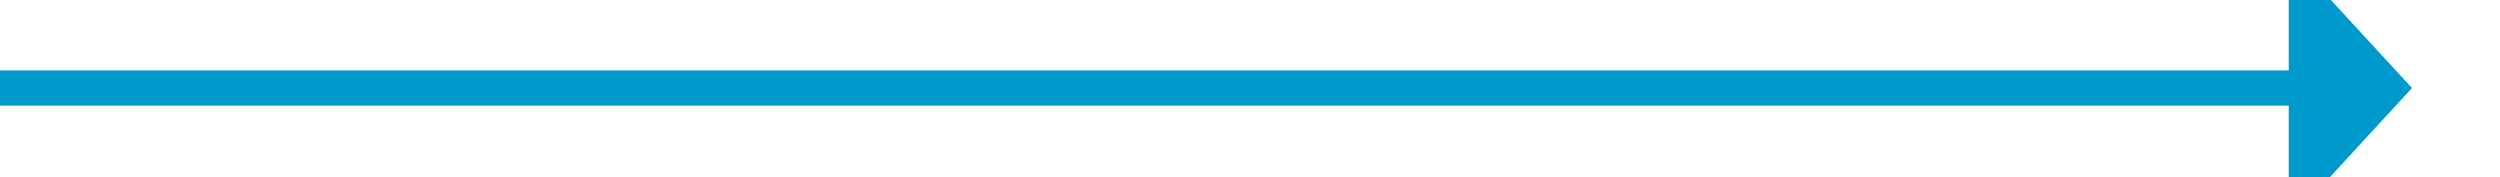
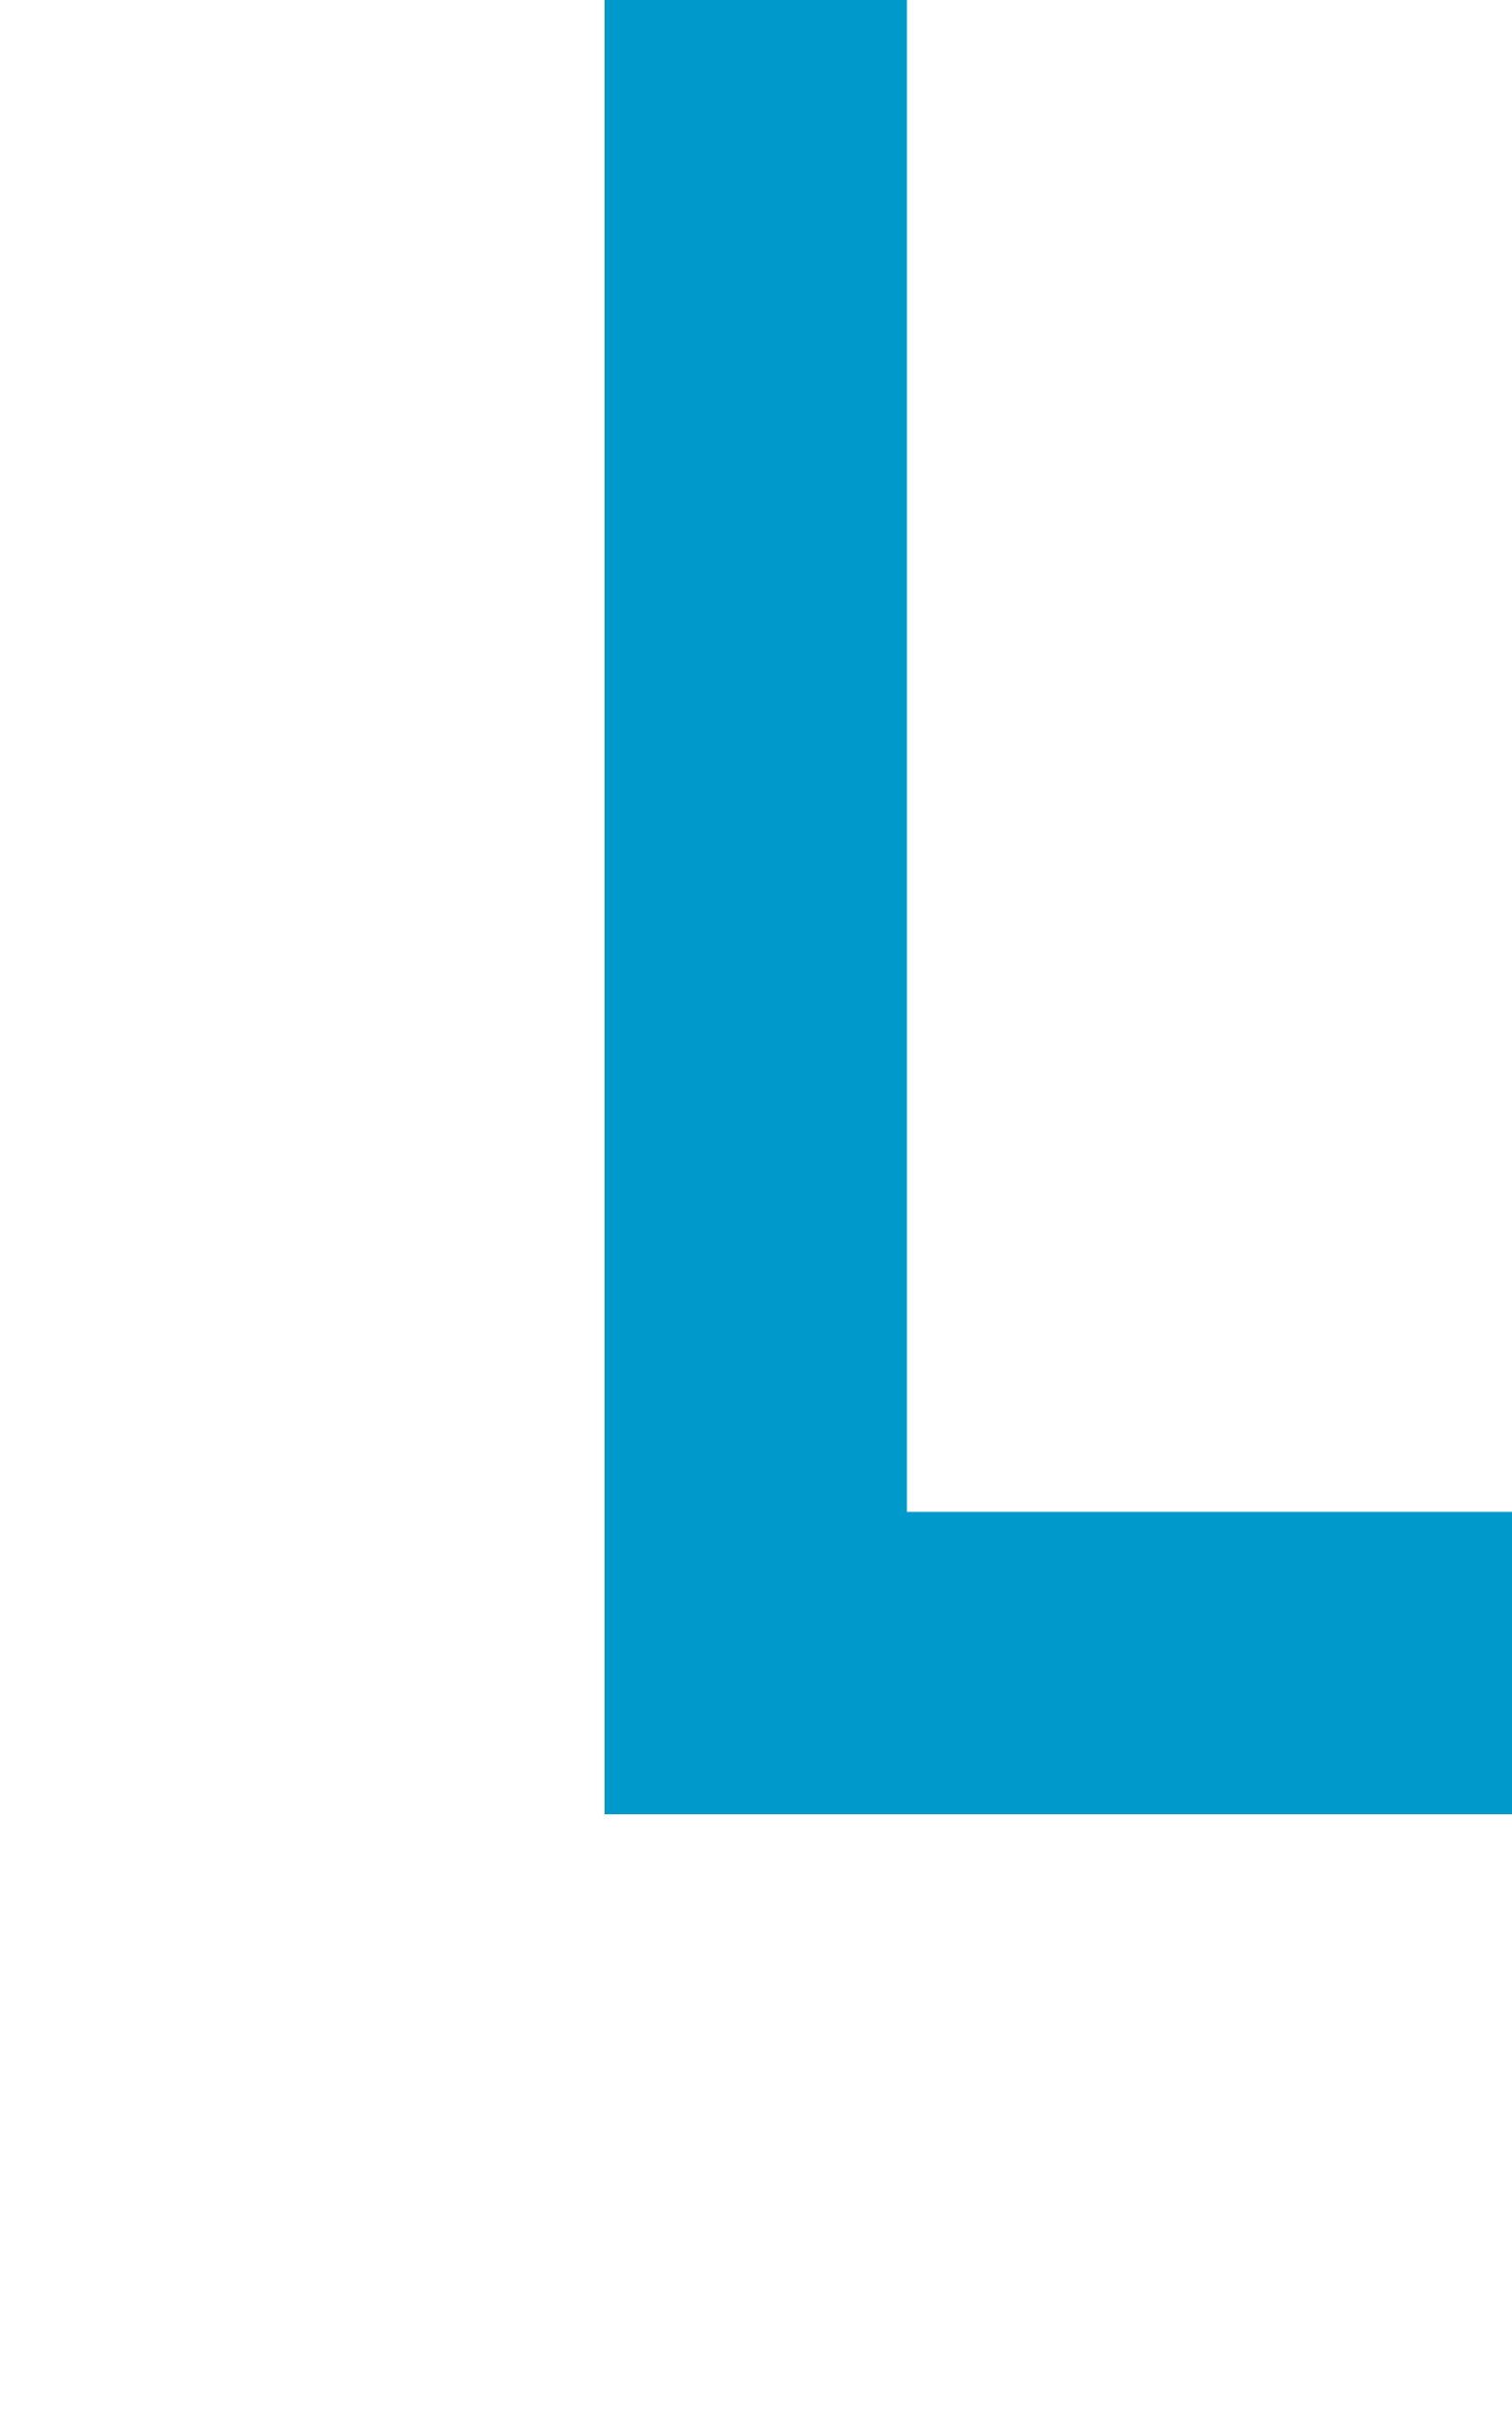
- <svg xmlns="http://www.w3.org/2000/svg" version="1.1" width="142px" height="10px" preserveAspectRatio="xMinYMid meet" viewBox="1204 555  142 8">
-   <path d="M 1204 559  L 1335 559  " stroke-width="2" stroke="#0099cc" fill="none" />
-   <path d="M 1334 566.6  L 1341 559  L 1334 551.4  L 1334 566.6  Z " fill-rule="nonzero" fill="#0099cc" stroke="none" />
+ <svg xmlns="http://www.w3.org/2000/svg" version="1.1" width="10px" height="16px" preserveAspectRatio="xMidYMin meet" viewBox="284 579  8 16">
+   <path d="M 288 579  L 288 590  L 640 590  L 640 559  L 647 559  " stroke-width="2" stroke="#0099cc" fill="none" />
+   <path d="M 646 566.6  L 653 559  L 646 551.4  L 646 566.6  Z " fill-rule="nonzero" fill="#0099cc" stroke="none" />
</svg>
